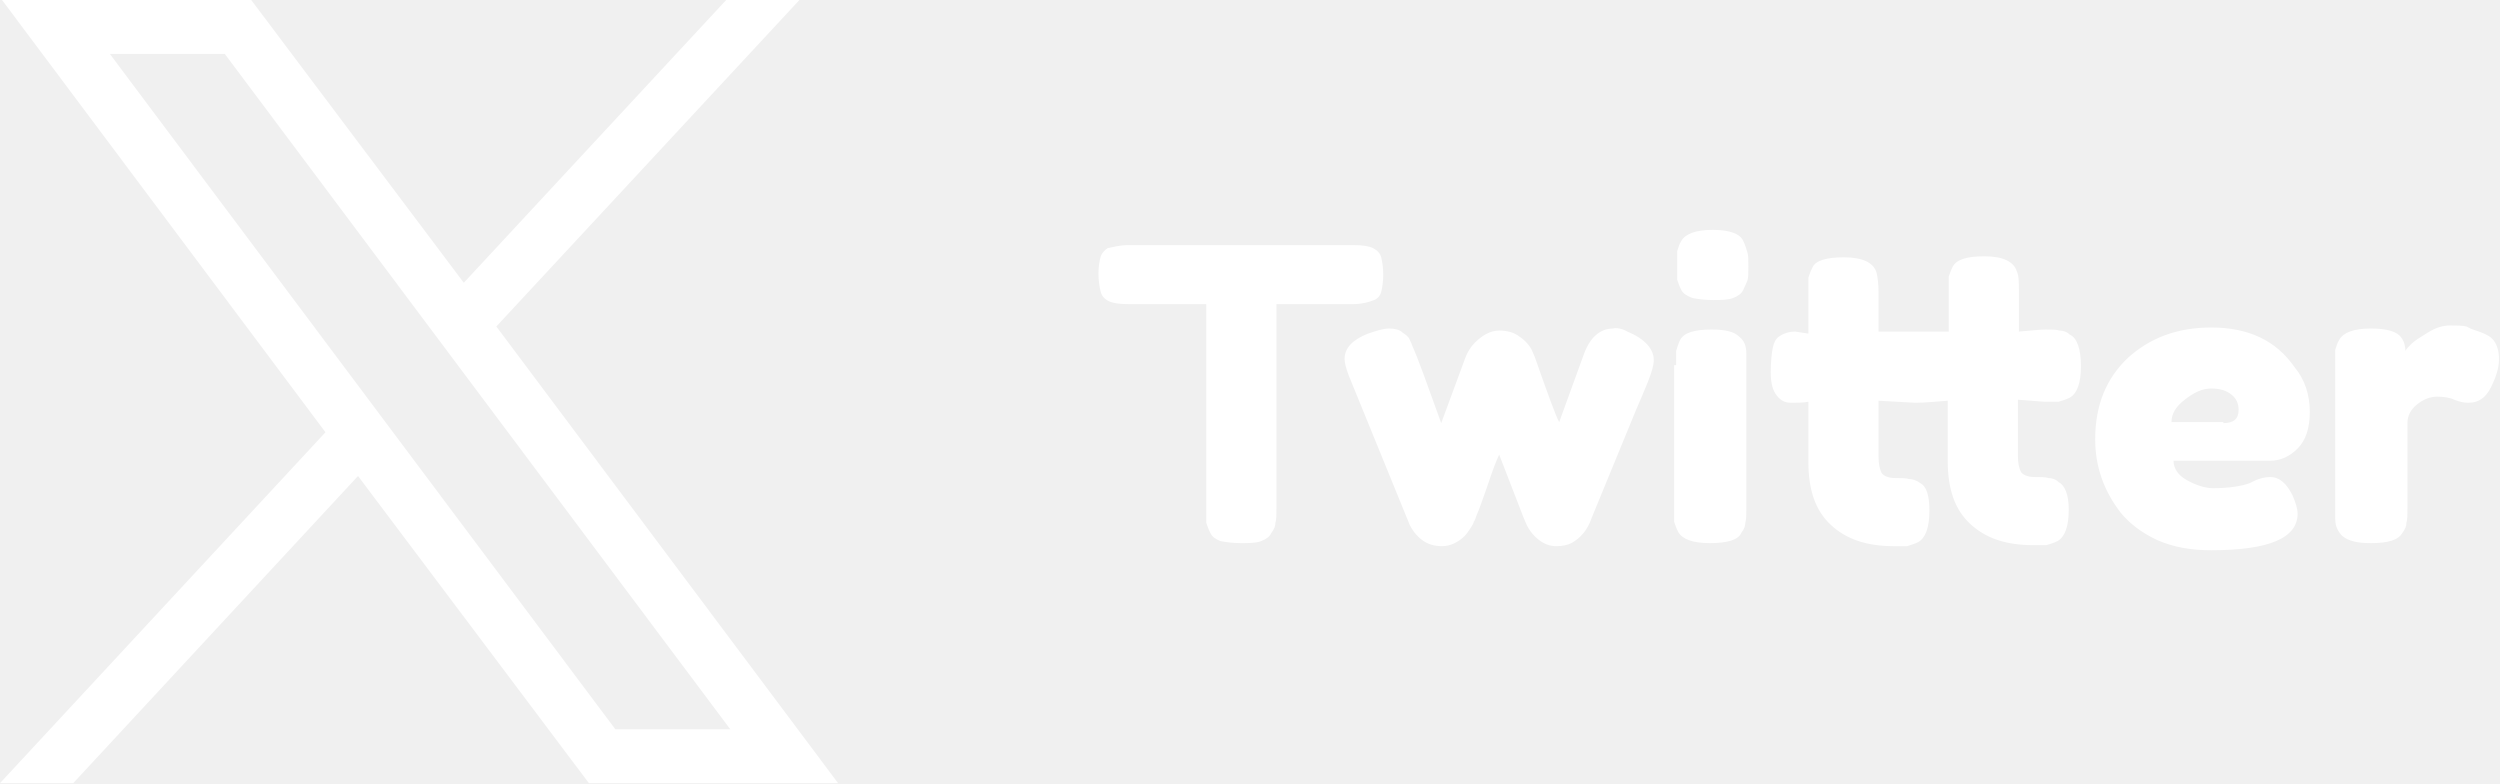
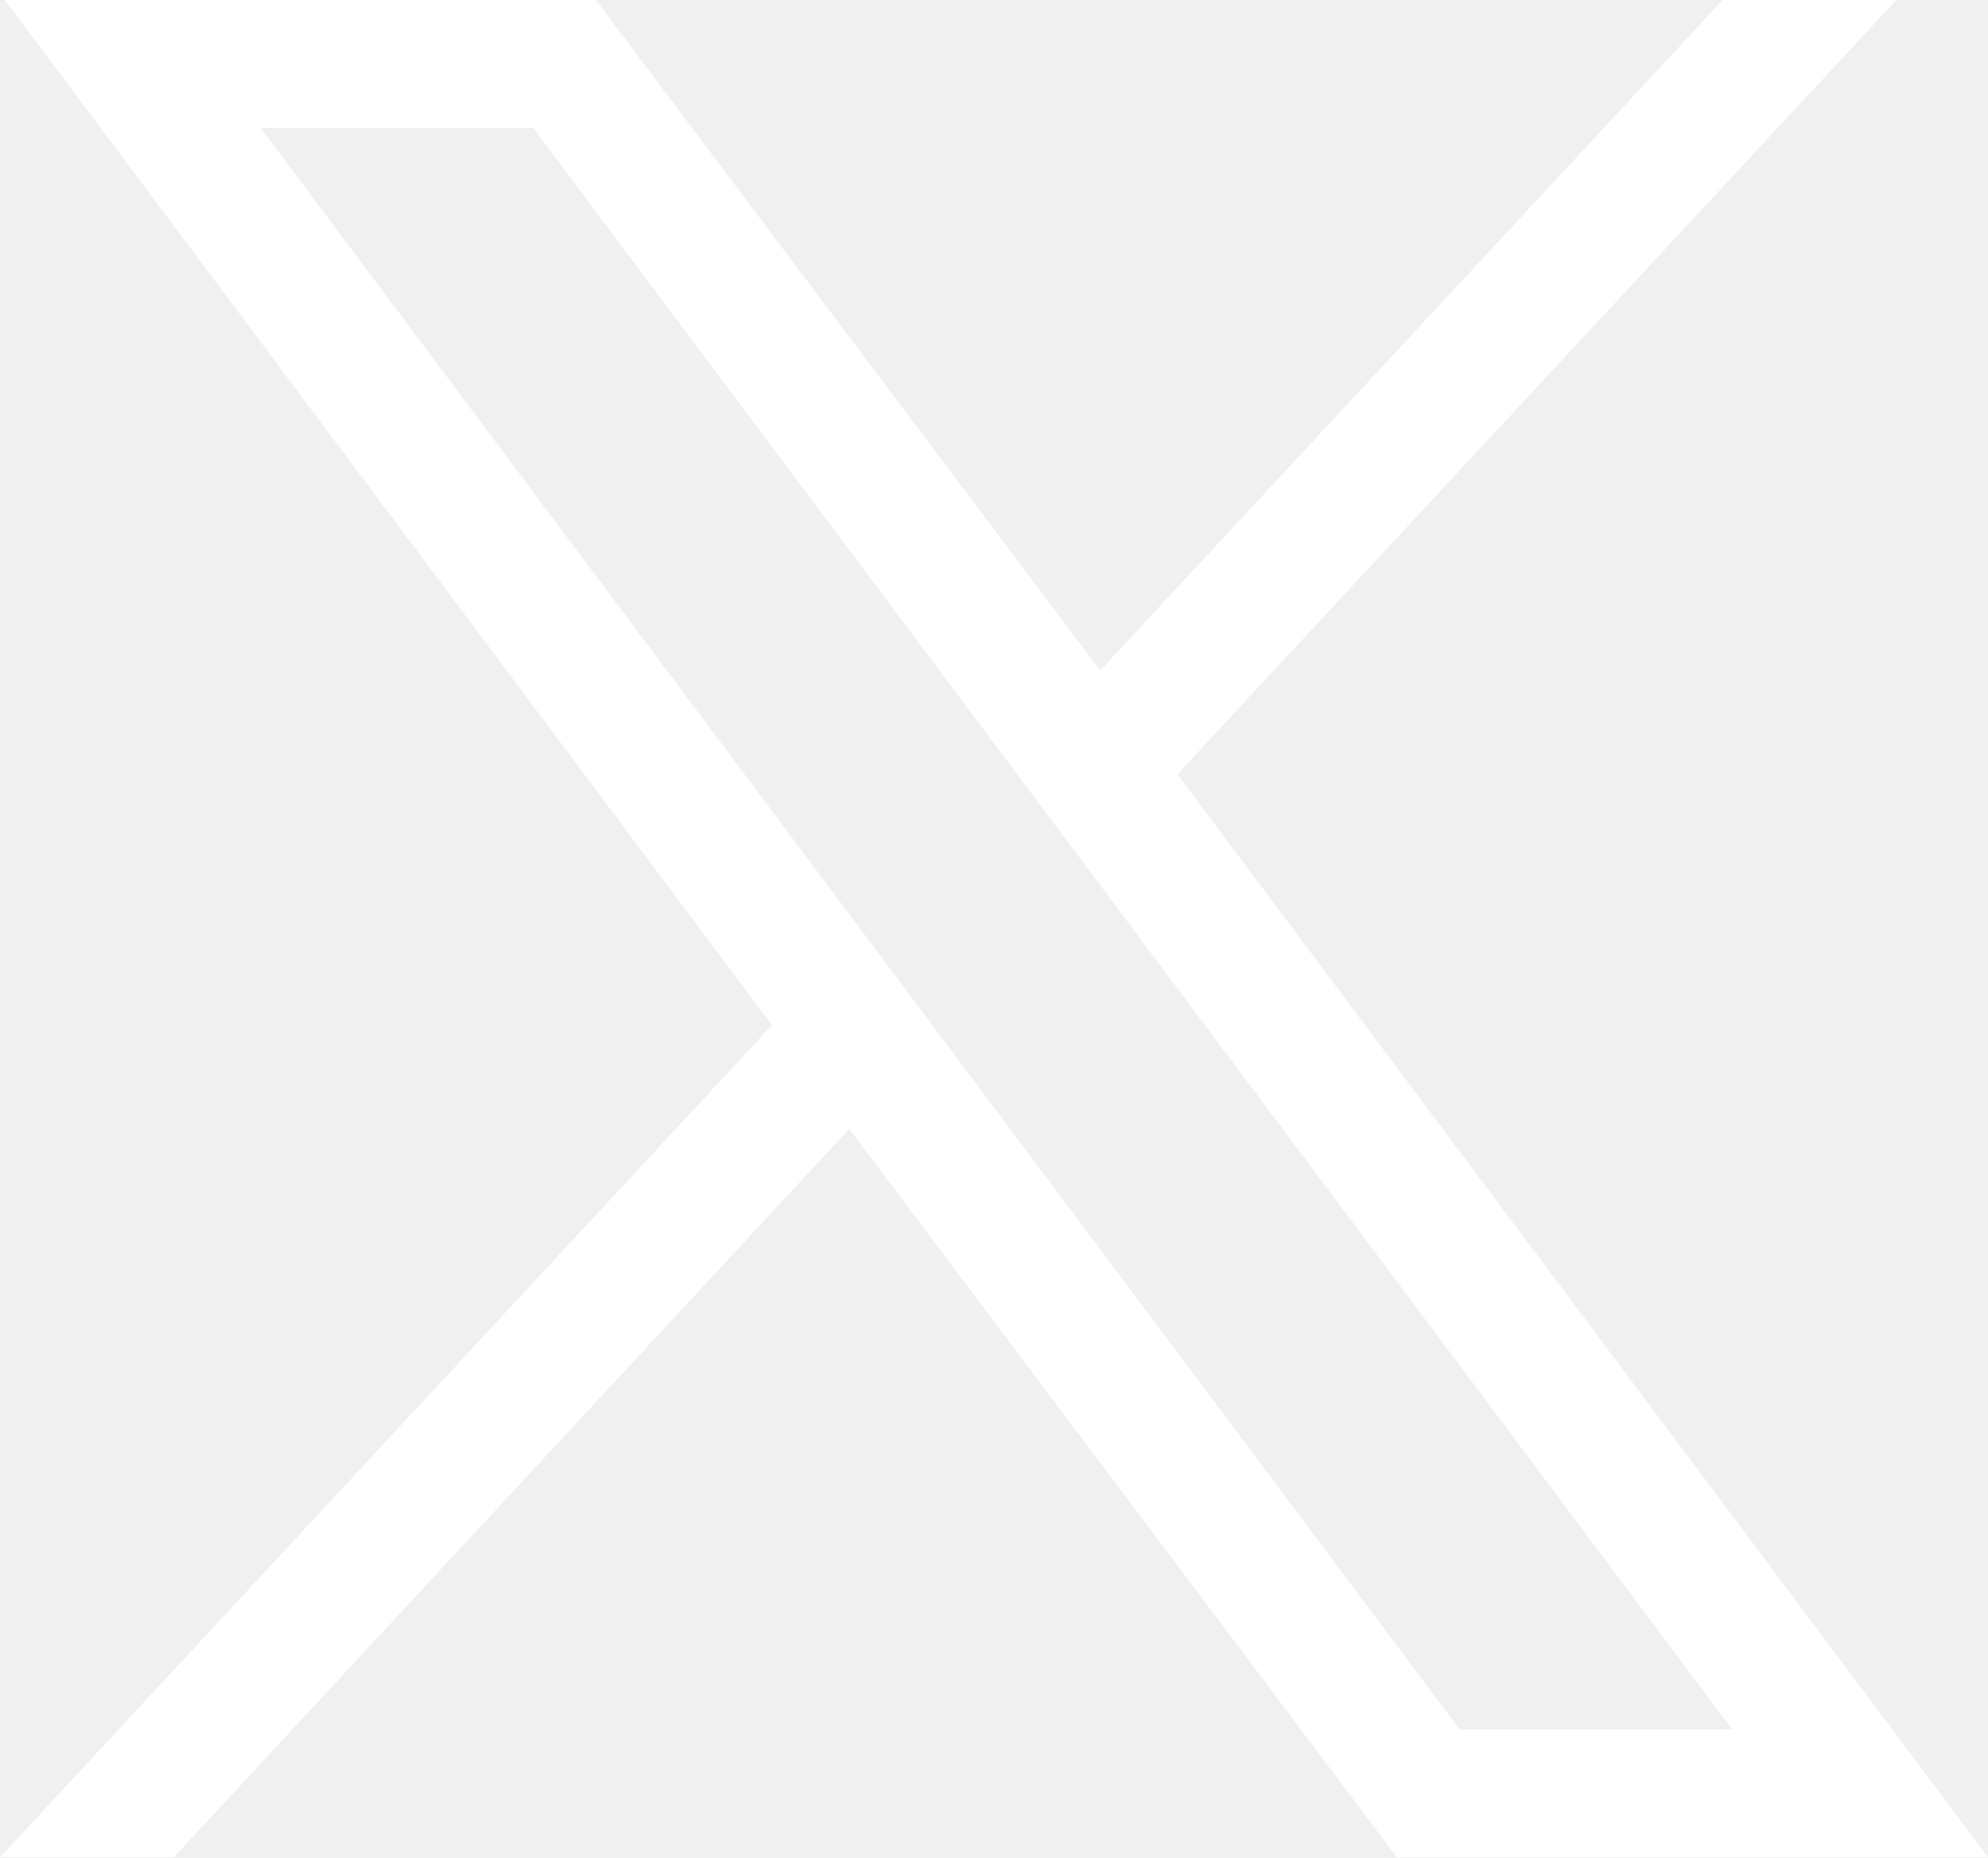
- <svg xmlns="http://www.w3.org/2000/svg" version="1.1" id="Layer_1" x="0px" y="0px" viewBox="0 0 245.8 77" style="enable-background:new 0 0 245.8 77;" xml:space="preserve">
+ <svg xmlns="http://www.w3.org/2000/svg" version="1.1" id="Layer_1" x="0px" y="0px" viewBox="0 0 82.4 77" style="enable-background:new 0 0 82.4 77;" xml:space="preserve">
  <style type="text/css">
	.st0{fill:#FFFFFF;}
</style>
  <g>
    <path class="st0" d="M0.2,0L32,42.5L0,77h7.2l28-30.2L57.9,77h24.5L48.8,32.1L78.6,0h-7.2L45.6,27.8L24.7,0H0.2z M10.8,5.3h11.3   l49.7,66.4H60.5L10.8,5.3z" />
-     <path class="st0" d="M110.9,24.1h22.2c0.9,0,1.5,0.1,1.9,0.3c0.4,0.2,0.7,0.5,0.8,0.9c0.1,0.4,0.2,1,0.2,1.7s-0.1,1.3-0.2,1.7   c-0.1,0.4-0.4,0.7-0.7,0.8c-0.5,0.2-1.2,0.4-2,0.4h-7.6v20.1c0,0.6,0,1.1-0.1,1.4c0,0.3-0.1,0.6-0.4,1c-0.2,0.4-0.5,0.6-1,0.8   c-0.5,0.2-1.2,0.2-2,0.2c-0.8,0-1.5-0.1-2-0.2c-0.5-0.2-0.8-0.4-1-0.8c-0.2-0.4-0.3-0.7-0.4-1c0-0.3,0-0.8,0-1.4V29.9h-7.7   c-0.9,0-1.5-0.1-1.9-0.3c-0.4-0.2-0.7-0.5-0.8-1c-0.1-0.4-0.2-1-0.2-1.7s0.1-1.2,0.2-1.6c0.1-0.4,0.4-0.7,0.7-0.9   C109.4,24.3,110.1,24.1,110.9,24.1z M160,32.6c1.7,0.7,2.6,1.7,2.6,2.8c0,0.5-0.2,1.2-0.6,2.2c-0.4,1-0.8,1.9-1.1,2.6l-4.4,10.7   c-0.4,1.2-1.1,2-2,2.5c-0.4,0.2-0.9,0.3-1.5,0.3c-0.6,0-1.2-0.2-1.8-0.7c-0.6-0.5-0.9-1-1.1-1.4l-0.3-0.7c-0.2-0.5-1-2.6-2.4-6.2   c-0.3,0.6-0.7,1.7-1.2,3.2c-0.5,1.4-0.8,2.3-1,2.7c-0.1,0.3-0.2,0.6-0.3,0.7c0,0.1-0.1,0.3-0.3,0.6c-0.2,0.3-0.4,0.6-0.6,0.8   c-0.6,0.6-1.4,1-2.2,1c-0.8,0-1.5-0.2-2.1-0.7c-0.6-0.5-0.9-1-1.1-1.4l-6-14.7c-0.3-0.8-0.4-1.3-0.4-1.6c0-1.1,0.8-1.9,2.3-2.5   c0.9-0.3,1.5-0.5,2.1-0.5c0.5,0,1,0.1,1.3,0.4c0.3,0.2,0.6,0.4,0.7,0.7c0.1,0.2,0.2,0.4,0.3,0.7c0.5,1.1,1.4,3.6,2.8,7.5l2.4-6.5   c0.2-0.5,0.5-1,0.9-1.4c0.8-0.8,1.6-1.2,2.4-1.2s1.5,0.2,2,0.6c0.6,0.4,1,0.9,1.2,1.3l0.3,0.7c1.3,3.7,2.1,5.9,2.4,6.4l2.4-6.6   c0.6-1.7,1.6-2.6,2.9-2.6C158.9,32.2,159.5,32.3,160,32.6z M164.8,35.9c0-0.6,0-1.1,0-1.4c0.1-0.3,0.2-0.7,0.4-1.1   c0.4-0.7,1.4-1,3.1-1c1.3,0,2.2,0.2,2.7,0.7c0.5,0.4,0.7,0.9,0.7,1.7c0,0.3,0,0.7,0,1.2v14c0,0.6,0,1.1-0.1,1.4   c0,0.3-0.1,0.6-0.4,1c-0.3,0.7-1.4,1-3.1,1c-1.7,0-2.7-0.4-3.1-1.1c-0.2-0.4-0.3-0.7-0.4-1c0-0.3,0-0.8,0-1.4V35.9z M171.4,28.5   c-0.2,0.4-0.5,0.6-1,0.8c-0.5,0.2-1.2,0.2-2,0.2c-0.8,0-1.5-0.1-2-0.2c-0.5-0.2-0.9-0.4-1.1-0.8c-0.2-0.4-0.3-0.7-0.4-1   c0-0.3,0-0.8,0-1.4s0-1.1,0-1.4c0.1-0.3,0.2-0.7,0.4-1c0.4-0.7,1.4-1.1,3.1-1.1c1.7,0,2.7,0.4,3,1.1c0.2,0.4,0.3,0.8,0.4,1.1   c0.1,0.3,0.1,0.7,0.1,1.4s0,1.1-0.1,1.4C171.7,27.8,171.6,28.1,171.4,28.5z M201,39.5l-2.6-0.2v5.5c0,0.7,0.1,1.2,0.3,1.6   c0.2,0.3,0.7,0.5,1.3,0.5c0.6,0,1.1,0,1.4,0.1c0.3,0,0.7,0.1,1,0.4c0.6,0.3,1,1.2,1,2.7c0,1.7-0.4,2.7-1.1,3.1   c-0.4,0.2-0.8,0.3-1.1,0.4c-0.3,0-0.7,0-1.3,0c-2.7,0-4.7-0.7-6.2-2.1c-1.5-1.4-2.2-3.4-2.2-6.2v-5.9c-1.3,0.1-2.3,0.2-3.2,0.2   l-3.6-0.2v5.5c0,0.7,0.1,1.2,0.3,1.6c0.2,0.3,0.7,0.5,1.3,0.5c0.6,0,1.1,0,1.4,0.1c0.3,0,0.7,0.1,1.1,0.4c0.6,0.3,0.9,1.2,0.9,2.7   c0,1.7-0.4,2.7-1.1,3.1c-0.4,0.2-0.8,0.3-1.1,0.4c-0.3,0-0.7,0-1.3,0c-2.7,0-4.7-0.7-6.2-2.1c-1.5-1.4-2.2-3.4-2.2-6.2v-5.9   c-0.5,0.1-1.1,0.1-1.7,0.1c-0.6,0-1-0.2-1.4-0.7c-0.4-0.5-0.6-1.2-0.6-2.3s0.1-1.9,0.2-2.4c0.1-0.5,0.3-0.9,0.6-1.1   c0.4-0.3,1-0.5,1.6-0.5l1.3,0.2v-4.1c0-0.6,0-1.1,0-1.4c0.1-0.3,0.2-0.6,0.4-1c0.3-0.7,1.4-1,3.1-1c1.8,0,2.9,0.5,3.2,1.5   c0.1,0.4,0.2,1.1,0.2,2v3.8c1.3,0,2.4,0,3.6,0l3.3,0v-4c0-0.6,0-1.1,0-1.4c0.1-0.3,0.2-0.6,0.4-1c0.4-0.7,1.4-1,3.1-1   c1.8,0,2.9,0.5,3.2,1.5c0.2,0.4,0.2,1.1,0.2,2v3.9c1.2-0.1,2.1-0.2,2.6-0.2c0.6,0,1.1,0,1.4,0.1c0.3,0,0.7,0.1,1,0.4   c0.7,0.3,1.1,1.4,1.1,3.1c0,1.7-0.4,2.7-1.1,3.1c-0.4,0.2-0.8,0.3-1.1,0.4C202.1,39.5,201.6,39.5,201,39.5z M227.1,40.5   c0,1.6-0.4,2.8-1.2,3.6c-0.8,0.8-1.7,1.2-2.7,1.2h-9.5c0,0.7,0.4,1.4,1.3,1.9c0.9,0.5,1.8,0.8,2.6,0.8c1.5,0,2.8-0.2,3.6-0.5   l0.4-0.2c0.6-0.3,1.2-0.4,1.6-0.4c0.9,0,1.6,0.6,2.2,1.8c0.3,0.7,0.5,1.3,0.5,1.8c0,2.4-2.8,3.6-8.5,3.6c-2,0-3.7-0.3-5.3-1   c-1.5-0.7-2.7-1.6-3.6-2.7c-1.7-2.2-2.5-4.6-2.5-7.2c0-3.4,1.1-6,3.2-8c2.2-2,4.9-3,8.2-3c3.7,0,6.4,1.3,8.2,3.9   C226.6,37.3,227.1,38.8,227.1,40.5z M218.6,41.6c1,0,1.5-0.4,1.5-1.3c0-0.6-0.2-1.1-0.7-1.5c-0.5-0.4-1.1-0.6-2-0.6   c-0.9,0-1.7,0.4-2.6,1.1c-0.9,0.7-1.3,1.4-1.3,2.2H218.6z M244,32.7c0.5,0.2,0.9,0.4,1.2,0.8c0.3,0.4,0.5,1,0.5,1.8   c0,0.9-0.3,1.8-0.8,2.8c-0.5,1-1.2,1.5-2.2,1.5c-0.5,0-0.9-0.1-1.4-0.3c-0.4-0.2-1-0.3-1.7-0.3s-1.4,0.3-2,0.8   c-0.6,0.5-0.9,1.1-0.9,1.8V50c0,0.6,0,1.1-0.1,1.4c0,0.3-0.1,0.6-0.4,1c-0.4,0.7-1.4,1-3.1,1c-1.3,0-2.2-0.2-2.8-0.7   c-0.4-0.4-0.7-0.9-0.7-1.7c0-0.3,0-0.7,0-1.2v-14c0-0.6,0-1.1,0-1.4c0.1-0.3,0.2-0.7,0.4-1c0.4-0.7,1.4-1.1,3.1-1.1   c1.6,0,2.6,0.3,3,0.9c0.3,0.4,0.4,0.9,0.4,1.3c0.1-0.2,0.3-0.4,0.6-0.7c0.3-0.3,0.8-0.6,1.6-1.1c0.8-0.5,1.5-0.7,2.2-0.7   c0.6,0,1.2,0,1.6,0.1C243,32.4,243.5,32.5,244,32.7z" />
  </g>
</svg>
